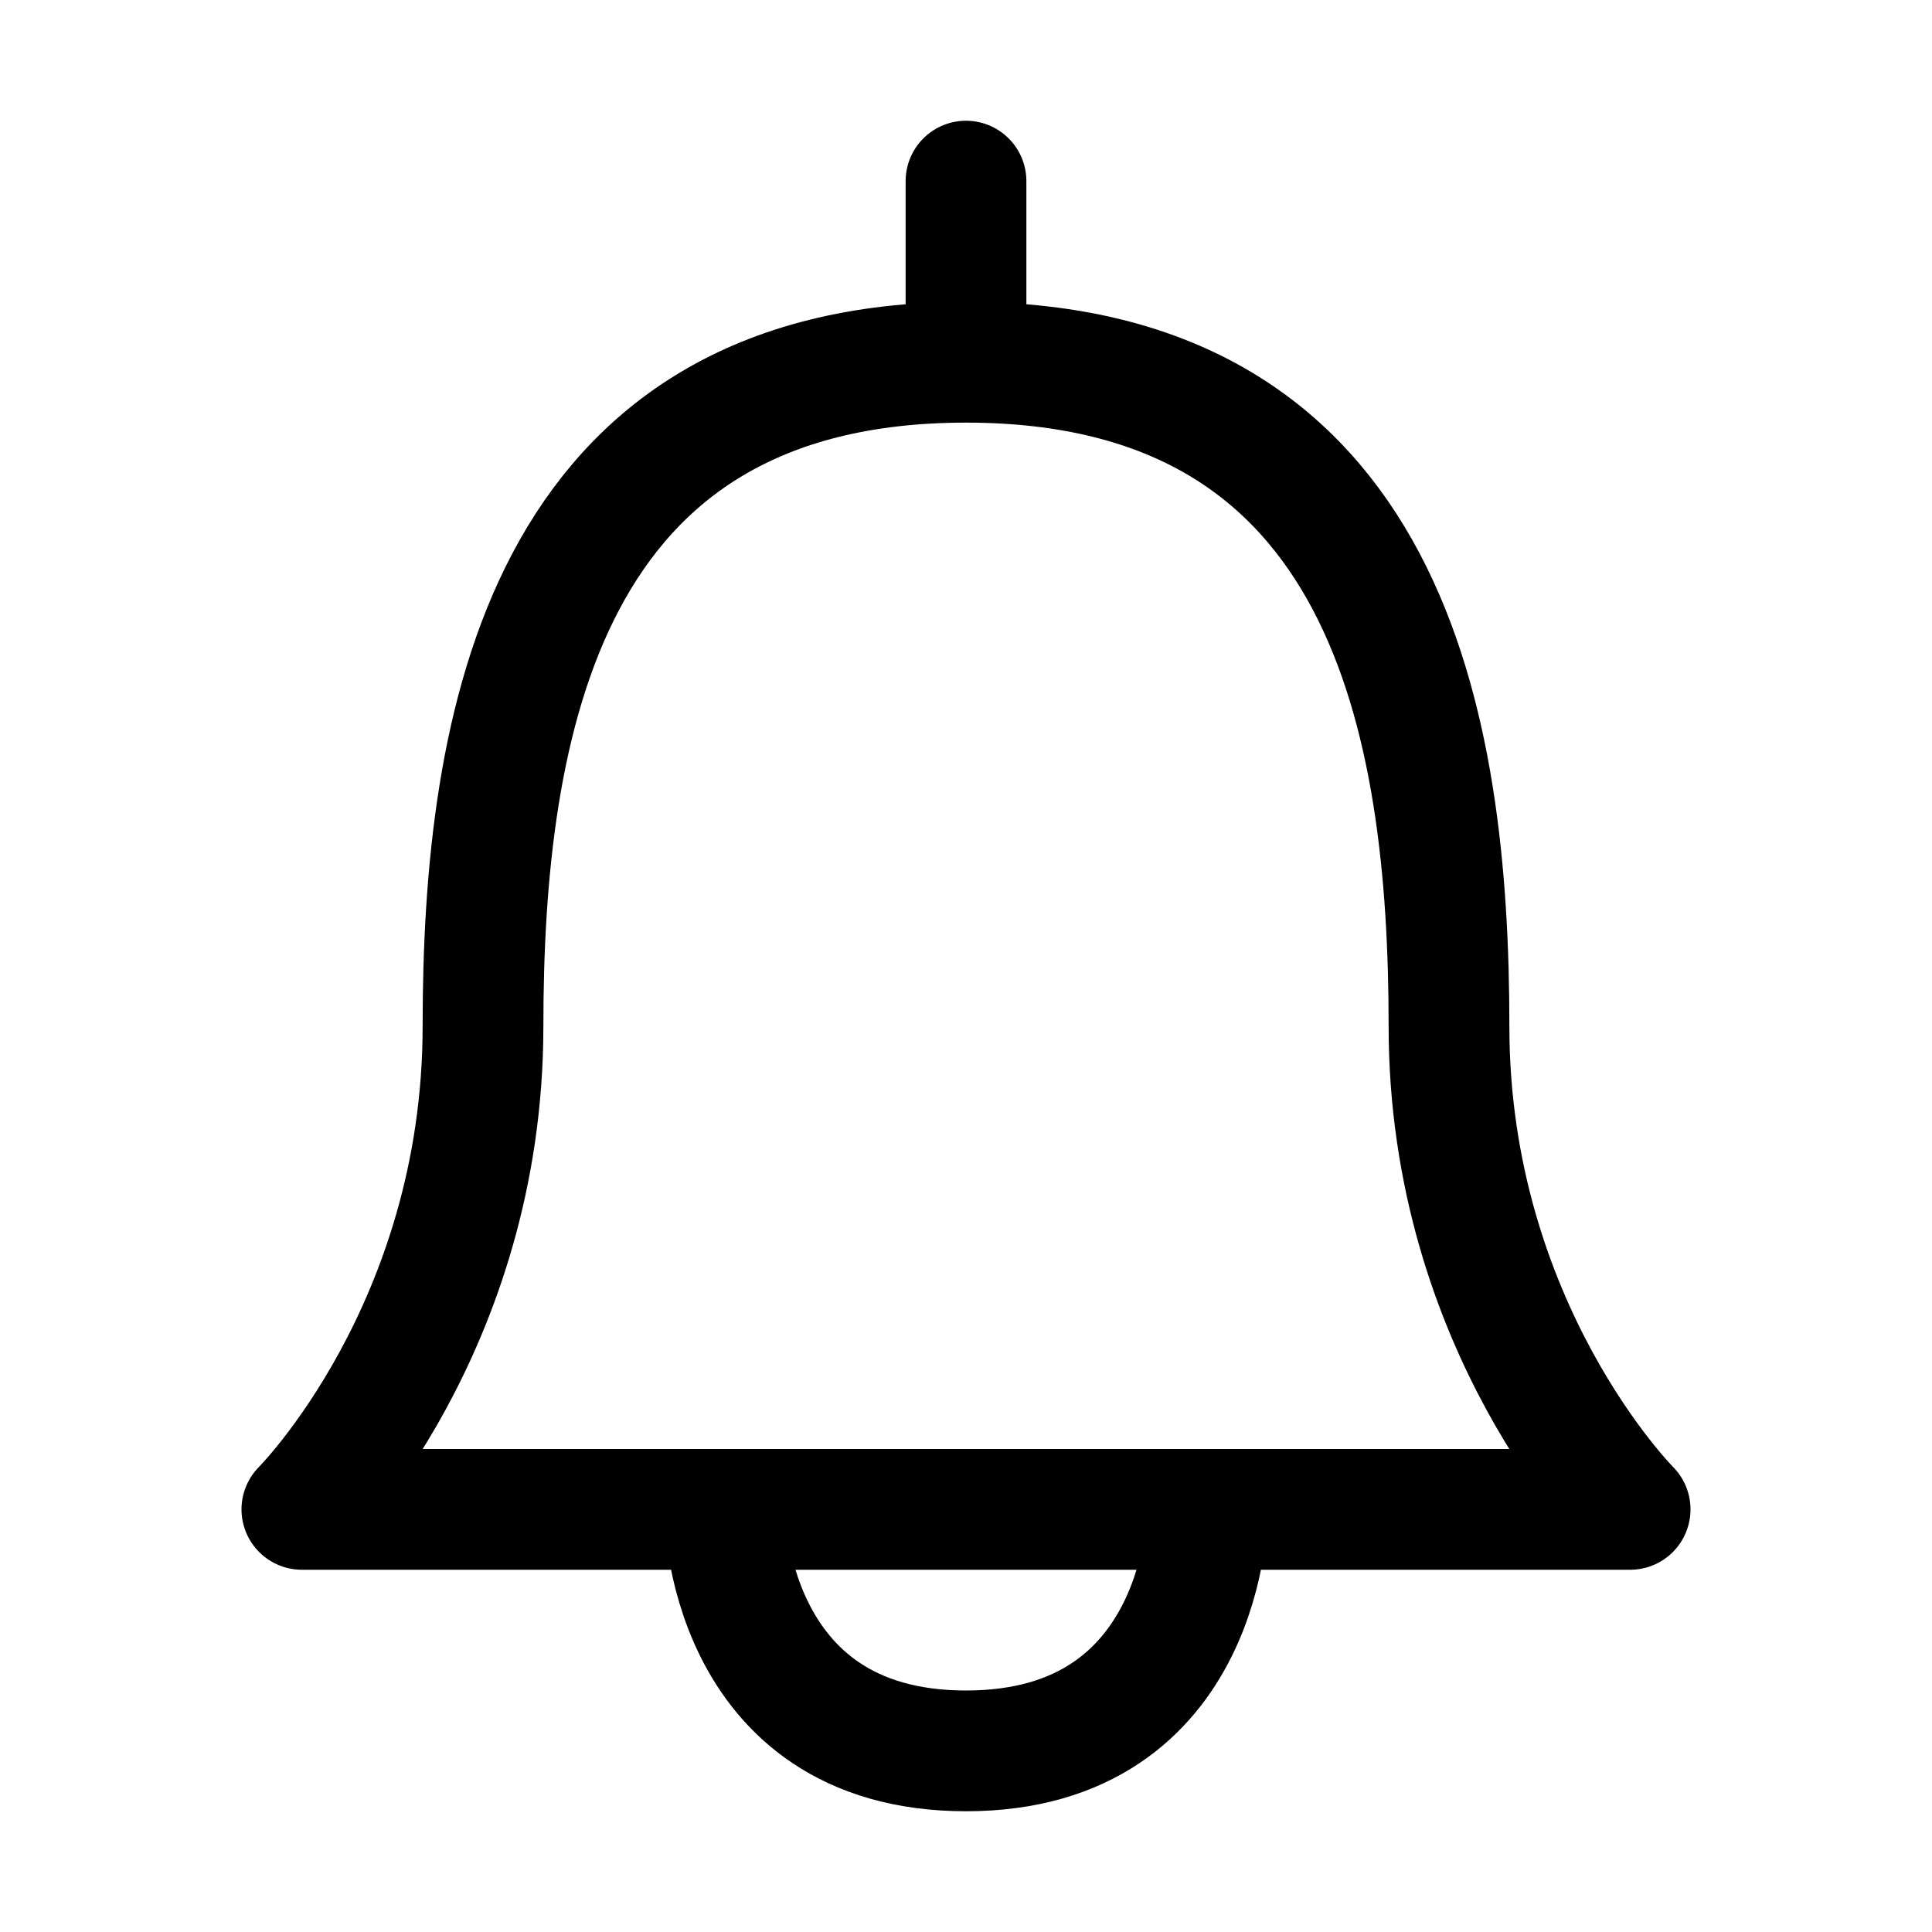
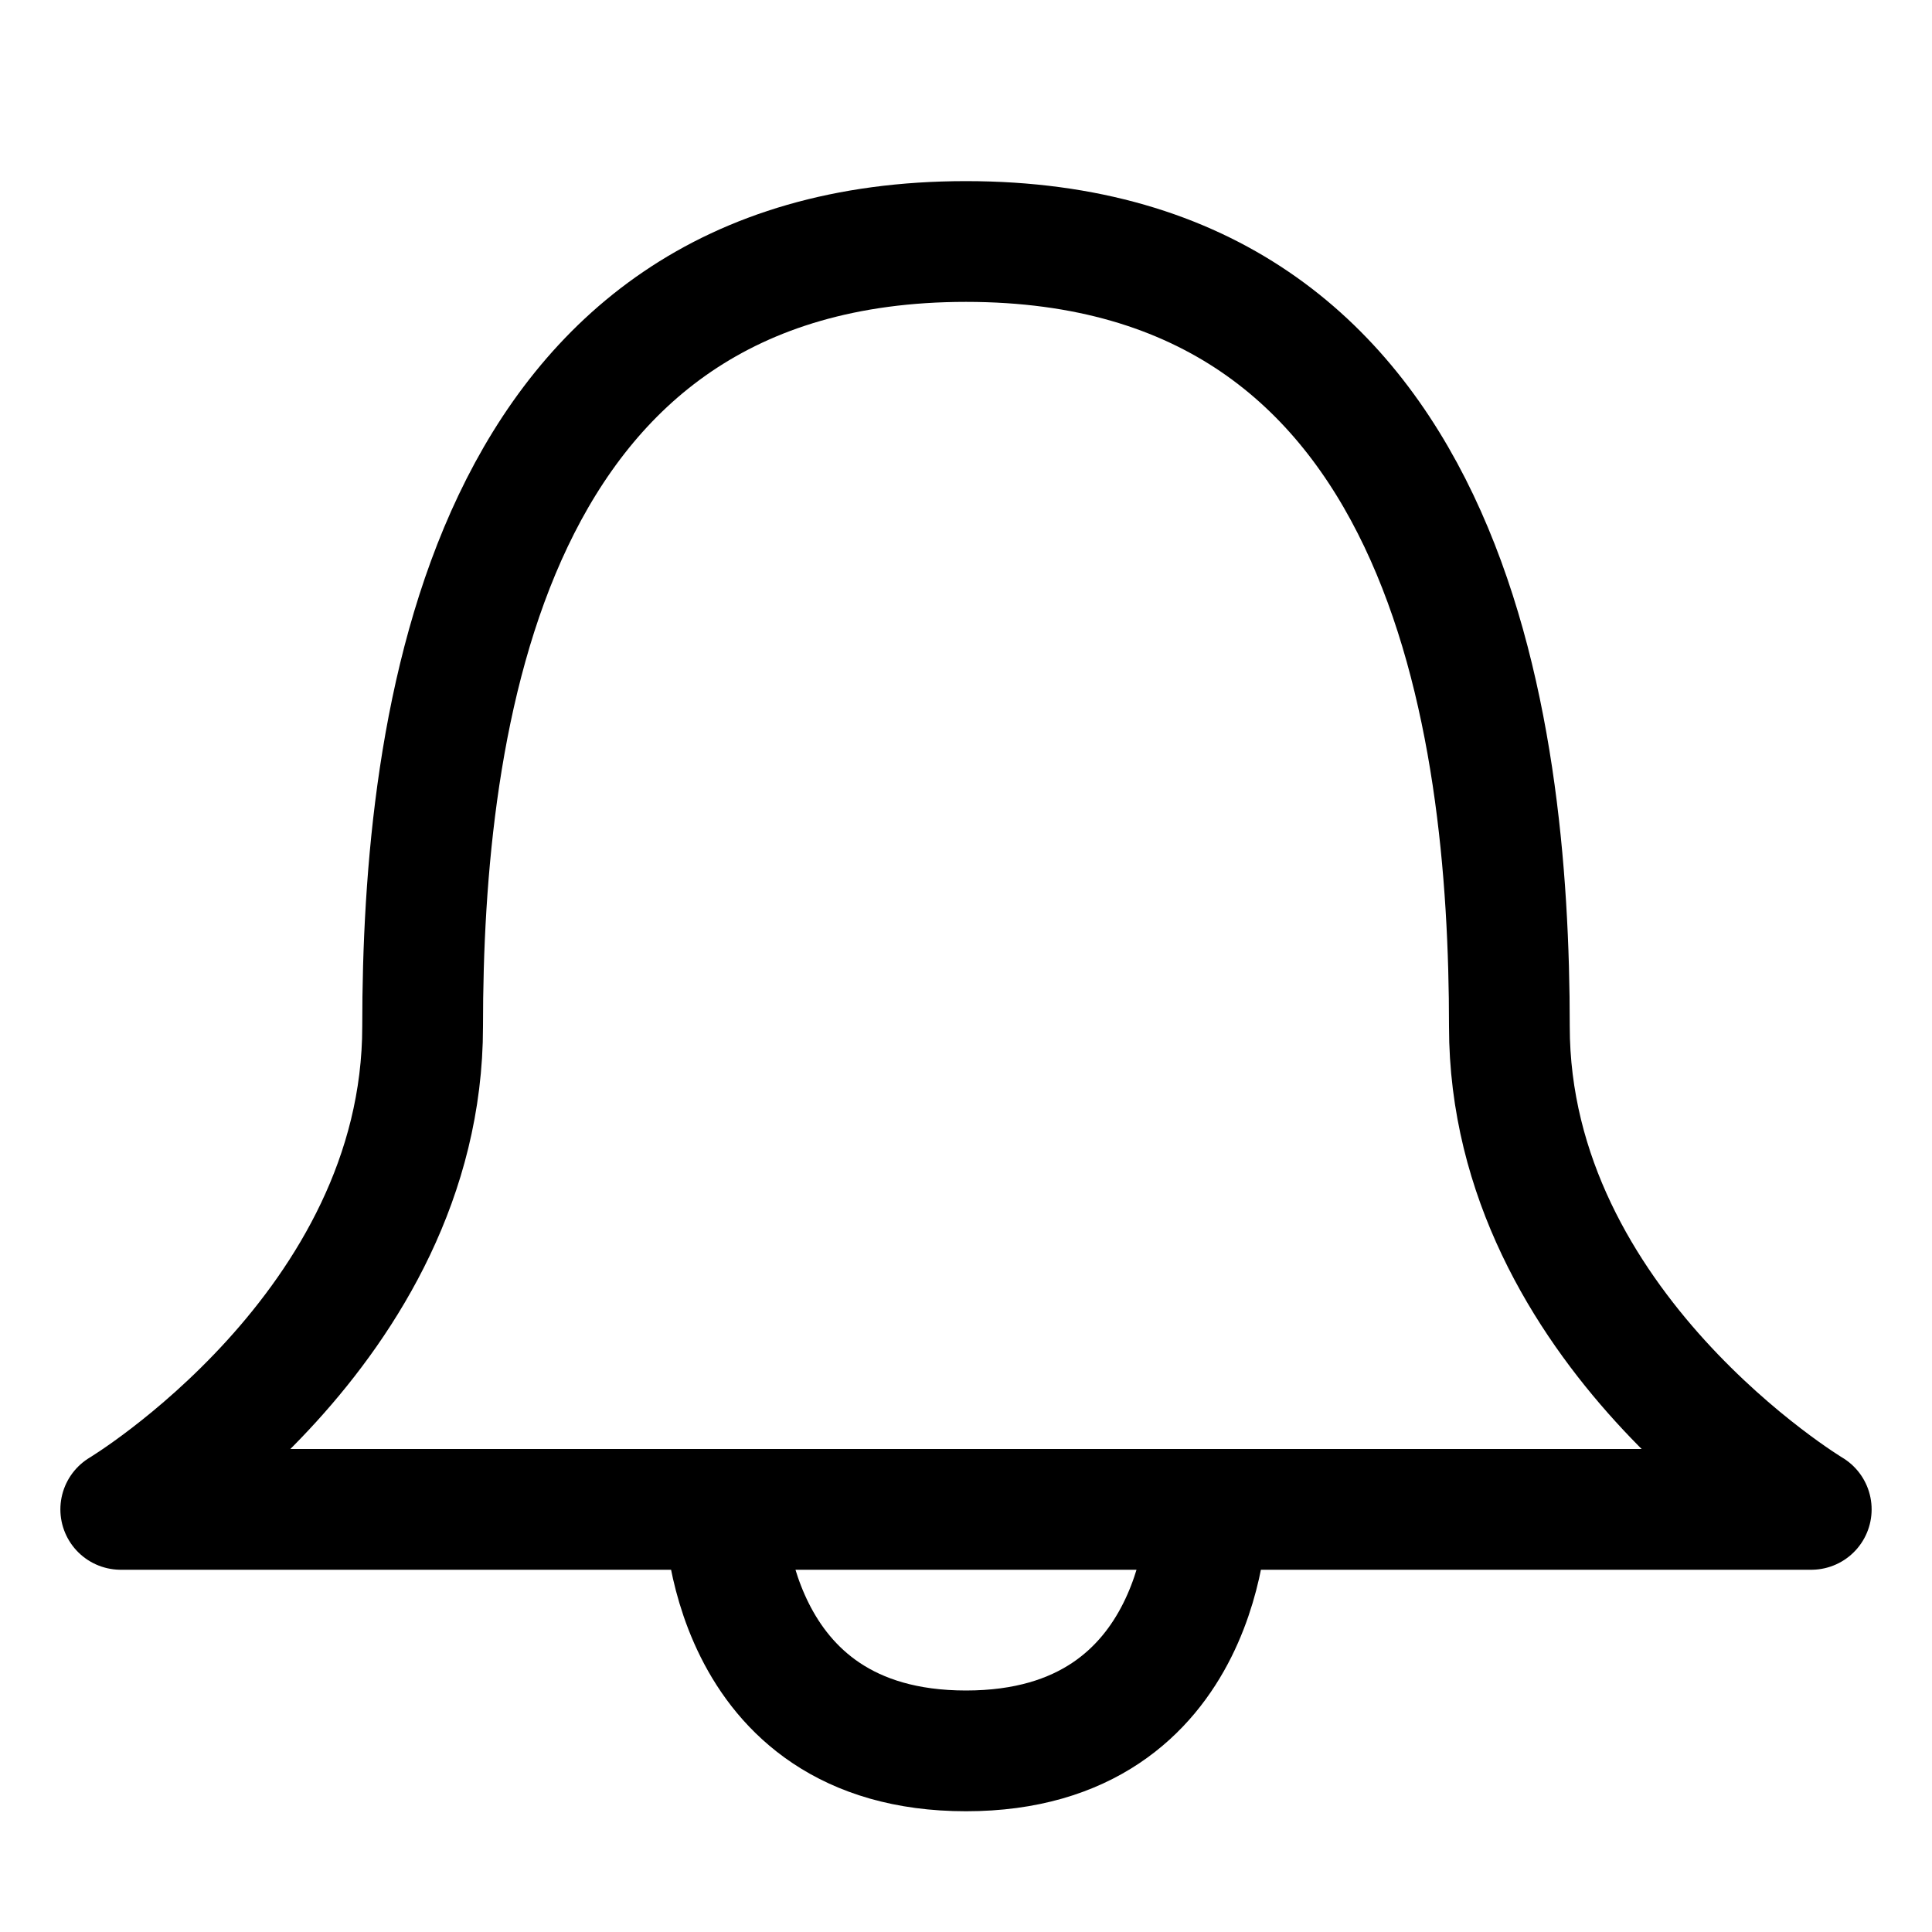
<svg xmlns="http://www.w3.org/2000/svg" viewBox="0 0 32 32" width="32" height="32" fill="none" stroke="currentcolor" stroke-linecap="round" stroke-linejoin="round" stroke-width="2">
-   <path d="M8 17 C8 12 9 6 16 6 23 6 24 12 24 17 24 22 27 25 27 25 L5 25 C5 25 8 22 8 17 Z M20 25 C20 25 20 29 16 29 12 29 12 25 12 25 M16 3 L16 6" />
+   <path d="M7 17 C7 12 8 4 16 4 24 4 25 12 25 17 25 22 30 25 30 25 L2 25 C2 25 7 22 7 17 M 12 25 C12 25 12 29 16 29 20 29 20 25 20 25" />
</svg>
